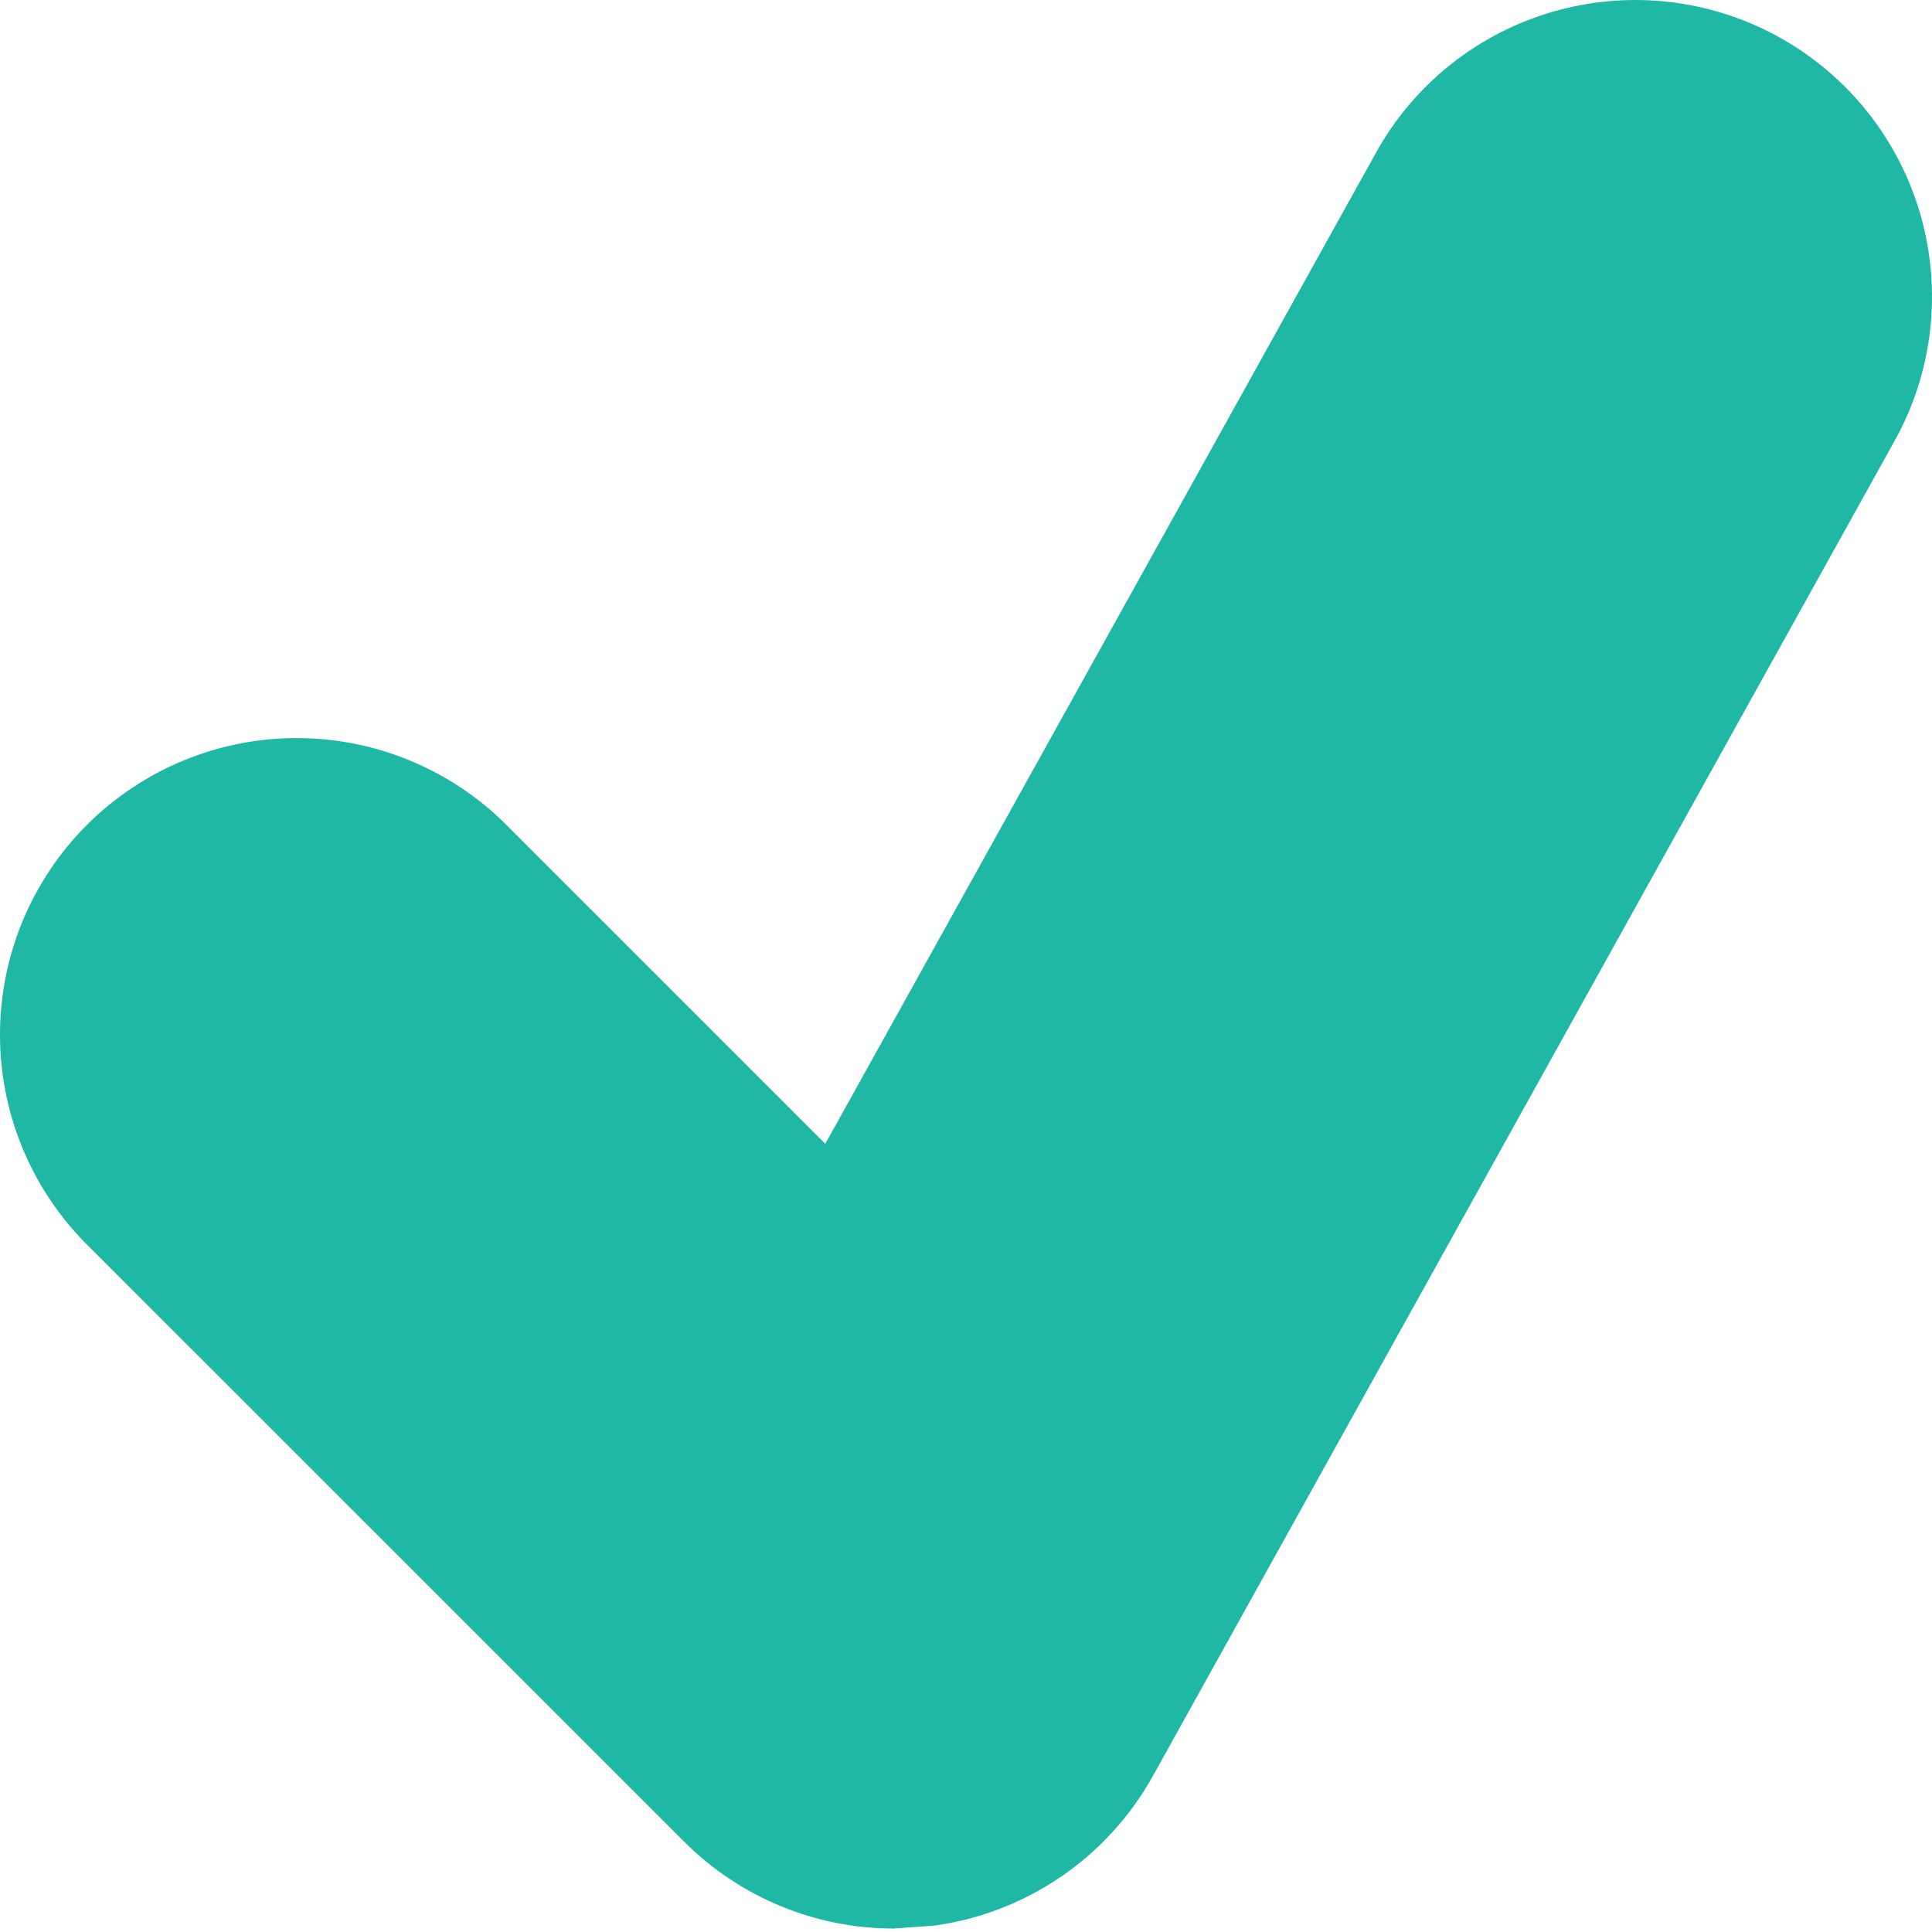
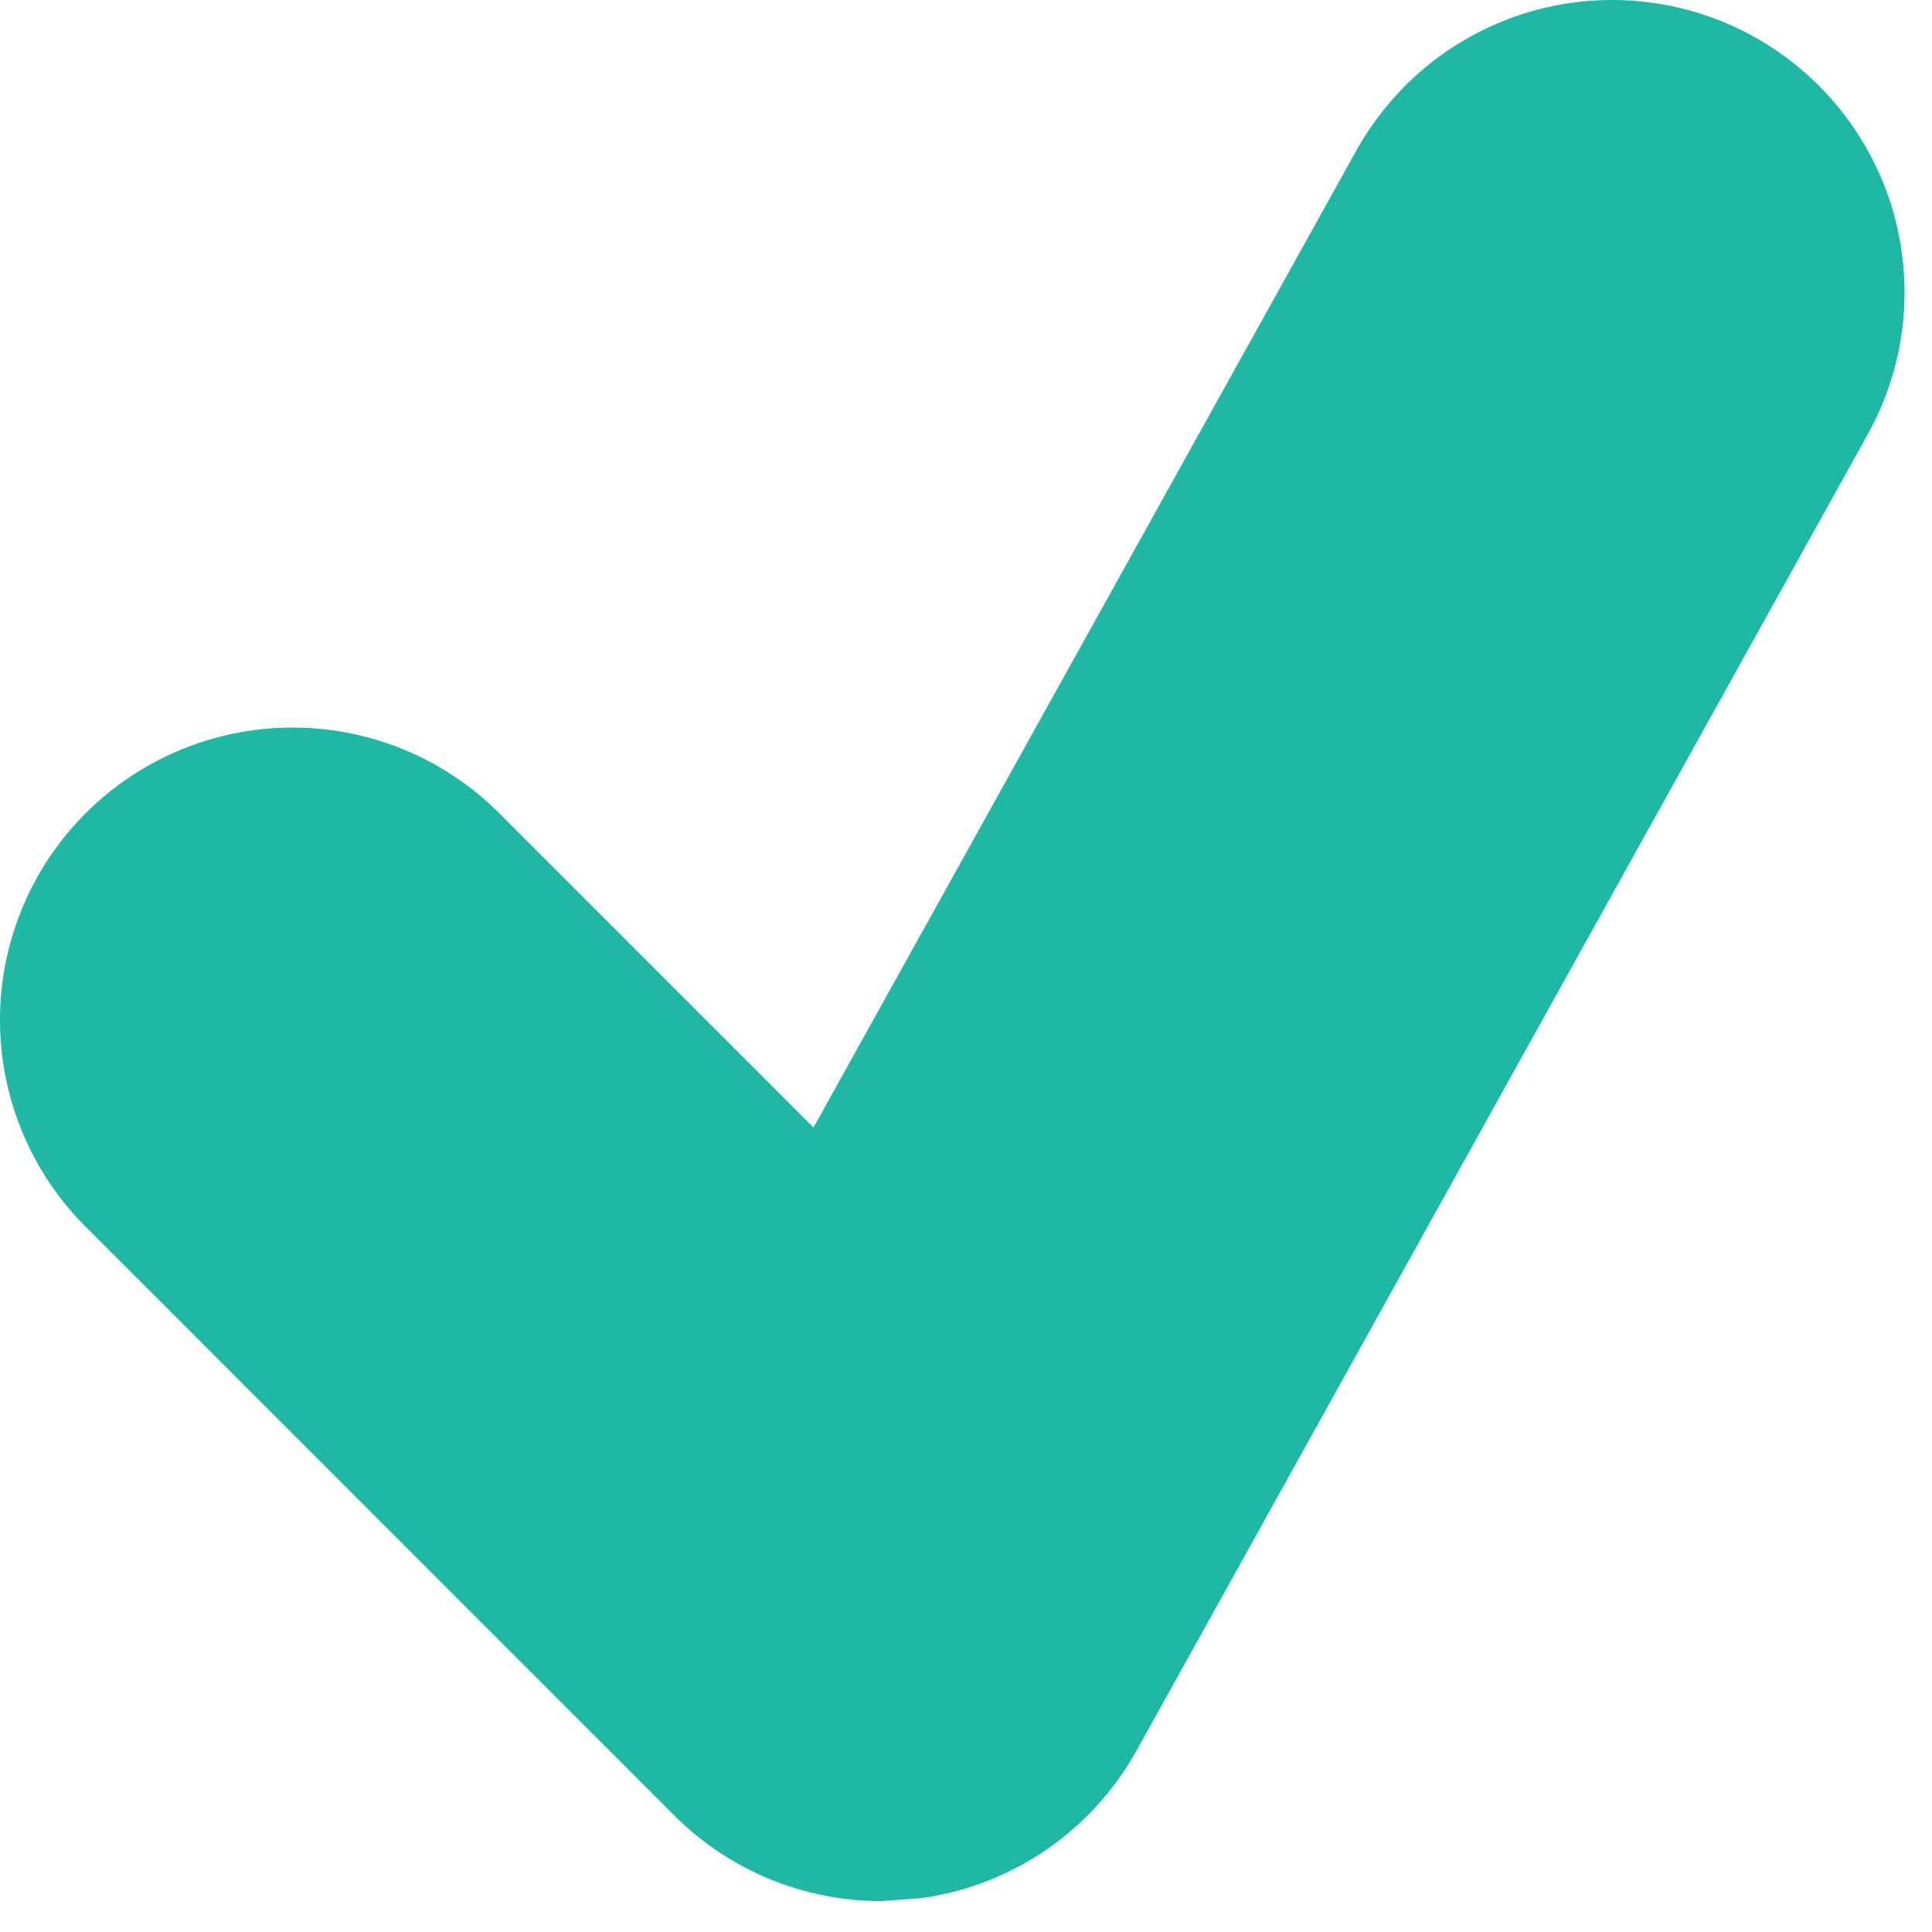
- <svg xmlns="http://www.w3.org/2000/svg" width="24" height="24" viewBox="0 0 24 24" fill="none">
-   <path d="M22.106 0.465C21.683 0.229 21.217 0.08 20.736 0.024C20.255 -0.031 19.768 0.009 19.303 0.142C18.837 0.275 18.403 0.498 18.023 0.799C17.644 1.1 17.328 1.473 17.093 1.897L10.252 14.209L6.336 10.293C5.996 9.941 5.59 9.661 5.14 9.468C4.69 9.274 4.207 9.173 3.717 9.169C3.228 9.164 2.743 9.258 2.29 9.443C1.837 9.628 1.425 9.902 1.079 10.248C0.733 10.594 0.46 11.005 0.274 11.458C0.089 11.911 -0.004 12.396 0 12.886C0.004 13.375 0.106 13.859 0.299 14.308C0.492 14.758 0.773 15.165 1.125 15.505L8.496 22.875C9.192 23.573 10.132 23.957 11.101 23.957L11.612 23.92C12.177 23.841 12.715 23.632 13.186 23.309C13.656 22.987 14.045 22.559 14.322 22.061L23.535 5.477C23.771 5.054 23.92 4.589 23.976 4.108C24.031 3.627 23.991 3.14 23.859 2.675C23.726 2.209 23.503 1.774 23.202 1.395C22.901 1.016 22.529 0.7 22.106 0.465V0.465Z" fill="#1EB8A4" />
+ <svg xmlns="http://www.w3.org/2000/svg" width="15" height="15" viewBox="0 0 15 15" fill="none">
+   <path d="M13.619 0.286C13.359 0.141 13.072 0.049 12.776 0.015C12.479 -0.019 12.179 0.005 11.893 0.087C11.606 0.169 11.338 0.307 11.104 0.492C10.871 0.678 10.676 0.908 10.531 1.168L6.316 8.754L3.904 6.342C3.694 6.125 3.444 5.952 3.167 5.833C2.89 5.714 2.592 5.651 2.29 5.649C1.989 5.646 1.69 5.704 1.411 5.818C1.132 5.932 0.878 6.101 0.665 6.314C0.452 6.527 0.283 6.78 0.169 7.06C0.055 7.339 -0.003 7.638 8.57287e-05 7.939C0.003 8.241 0.065 8.538 0.184 8.815C0.303 9.092 0.476 9.343 0.693 9.552L5.234 14.094C5.663 14.524 6.242 14.76 6.84 14.76L7.154 14.737C7.502 14.689 7.834 14.56 8.124 14.361C8.414 14.162 8.653 13.899 8.824 13.592L14.5 3.374C14.645 3.114 14.738 2.827 14.772 2.531C14.806 2.235 14.781 1.935 14.7 1.648C14.618 1.361 14.48 1.093 14.295 0.86C14.11 0.626 13.88 0.431 13.619 0.286V0.286Z" fill="#1EB8A4" />
</svg>
